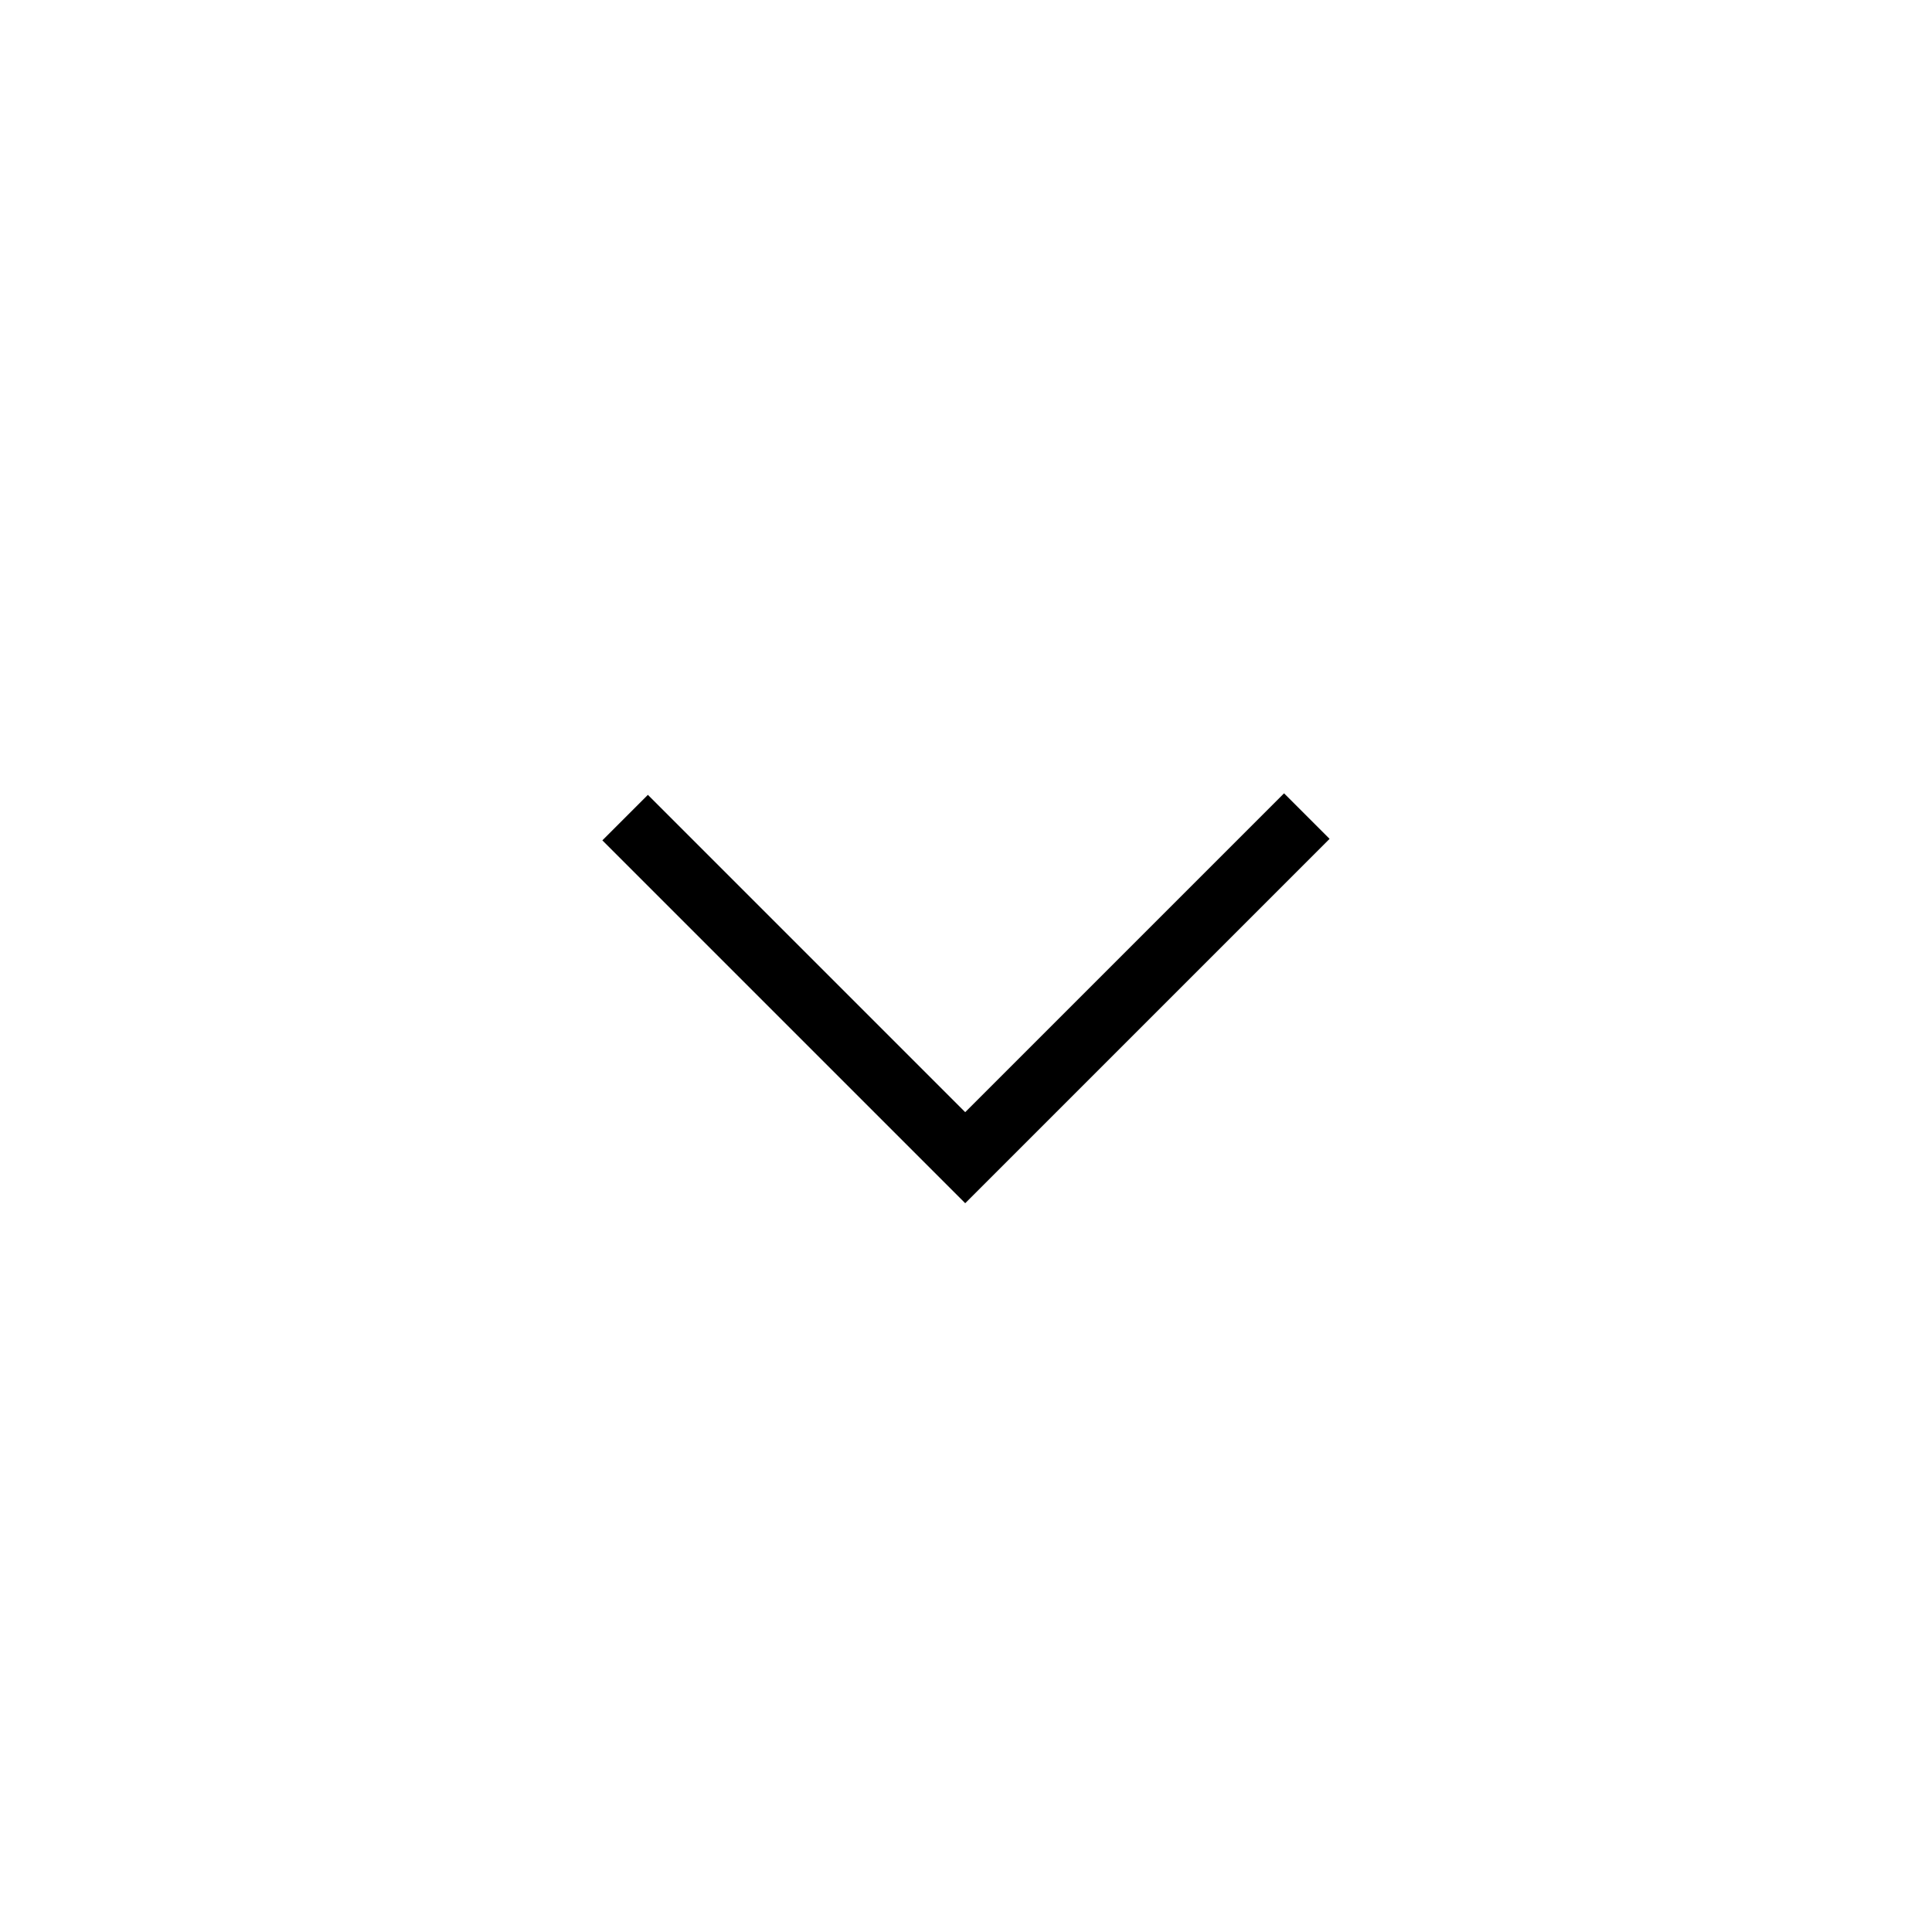
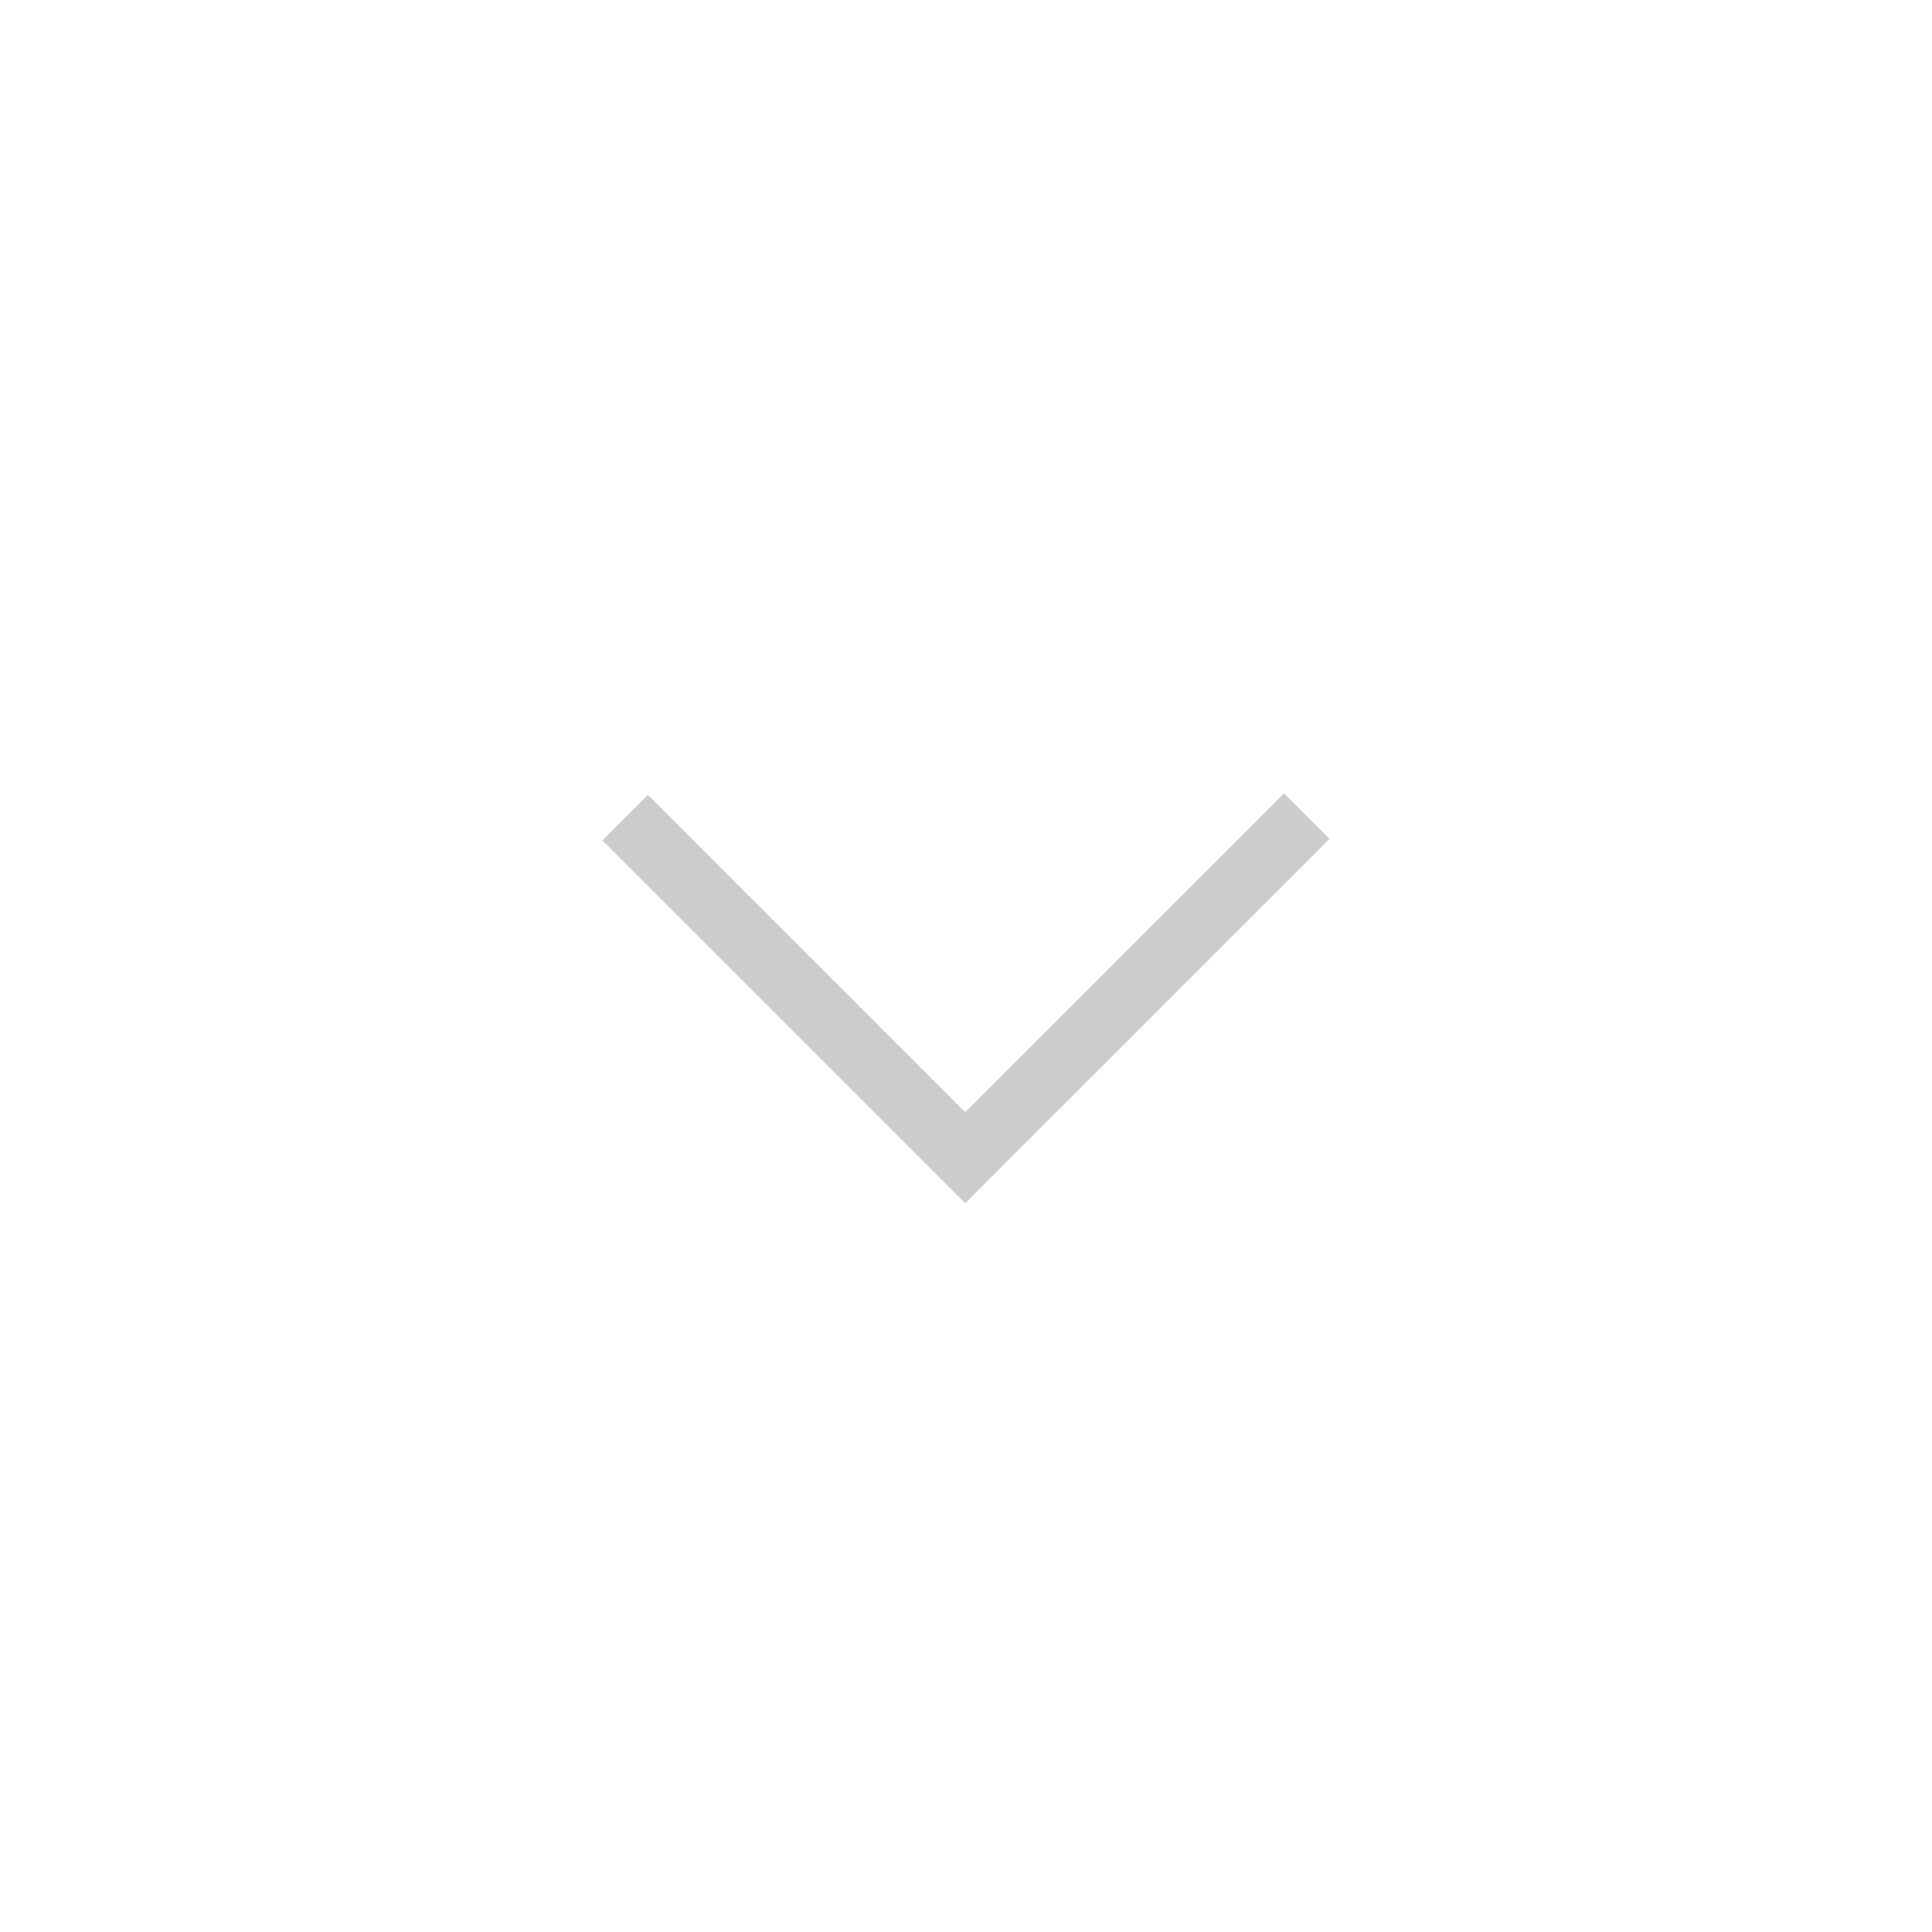
<svg xmlns="http://www.w3.org/2000/svg" version="1.1" width="32" height="32" viewBox="0 0 32 32">
  <g id="icomoon-ignore">
</g>
-   <path d="M15.233 19.175l0.754 0.754 6.035-6.035-0.754-0.754-5.281 5.281-5.256-5.256-0.754 0.754 3.013 3.013z" fill="#000000" />
+   <path d="M15.233 19.175l0.754 0.754 6.035-6.035-0.754-0.754-5.281 5.281-5.256-5.256-0.754 0.754 3.013 3.013z" fill="#cccccc" />
</svg>
